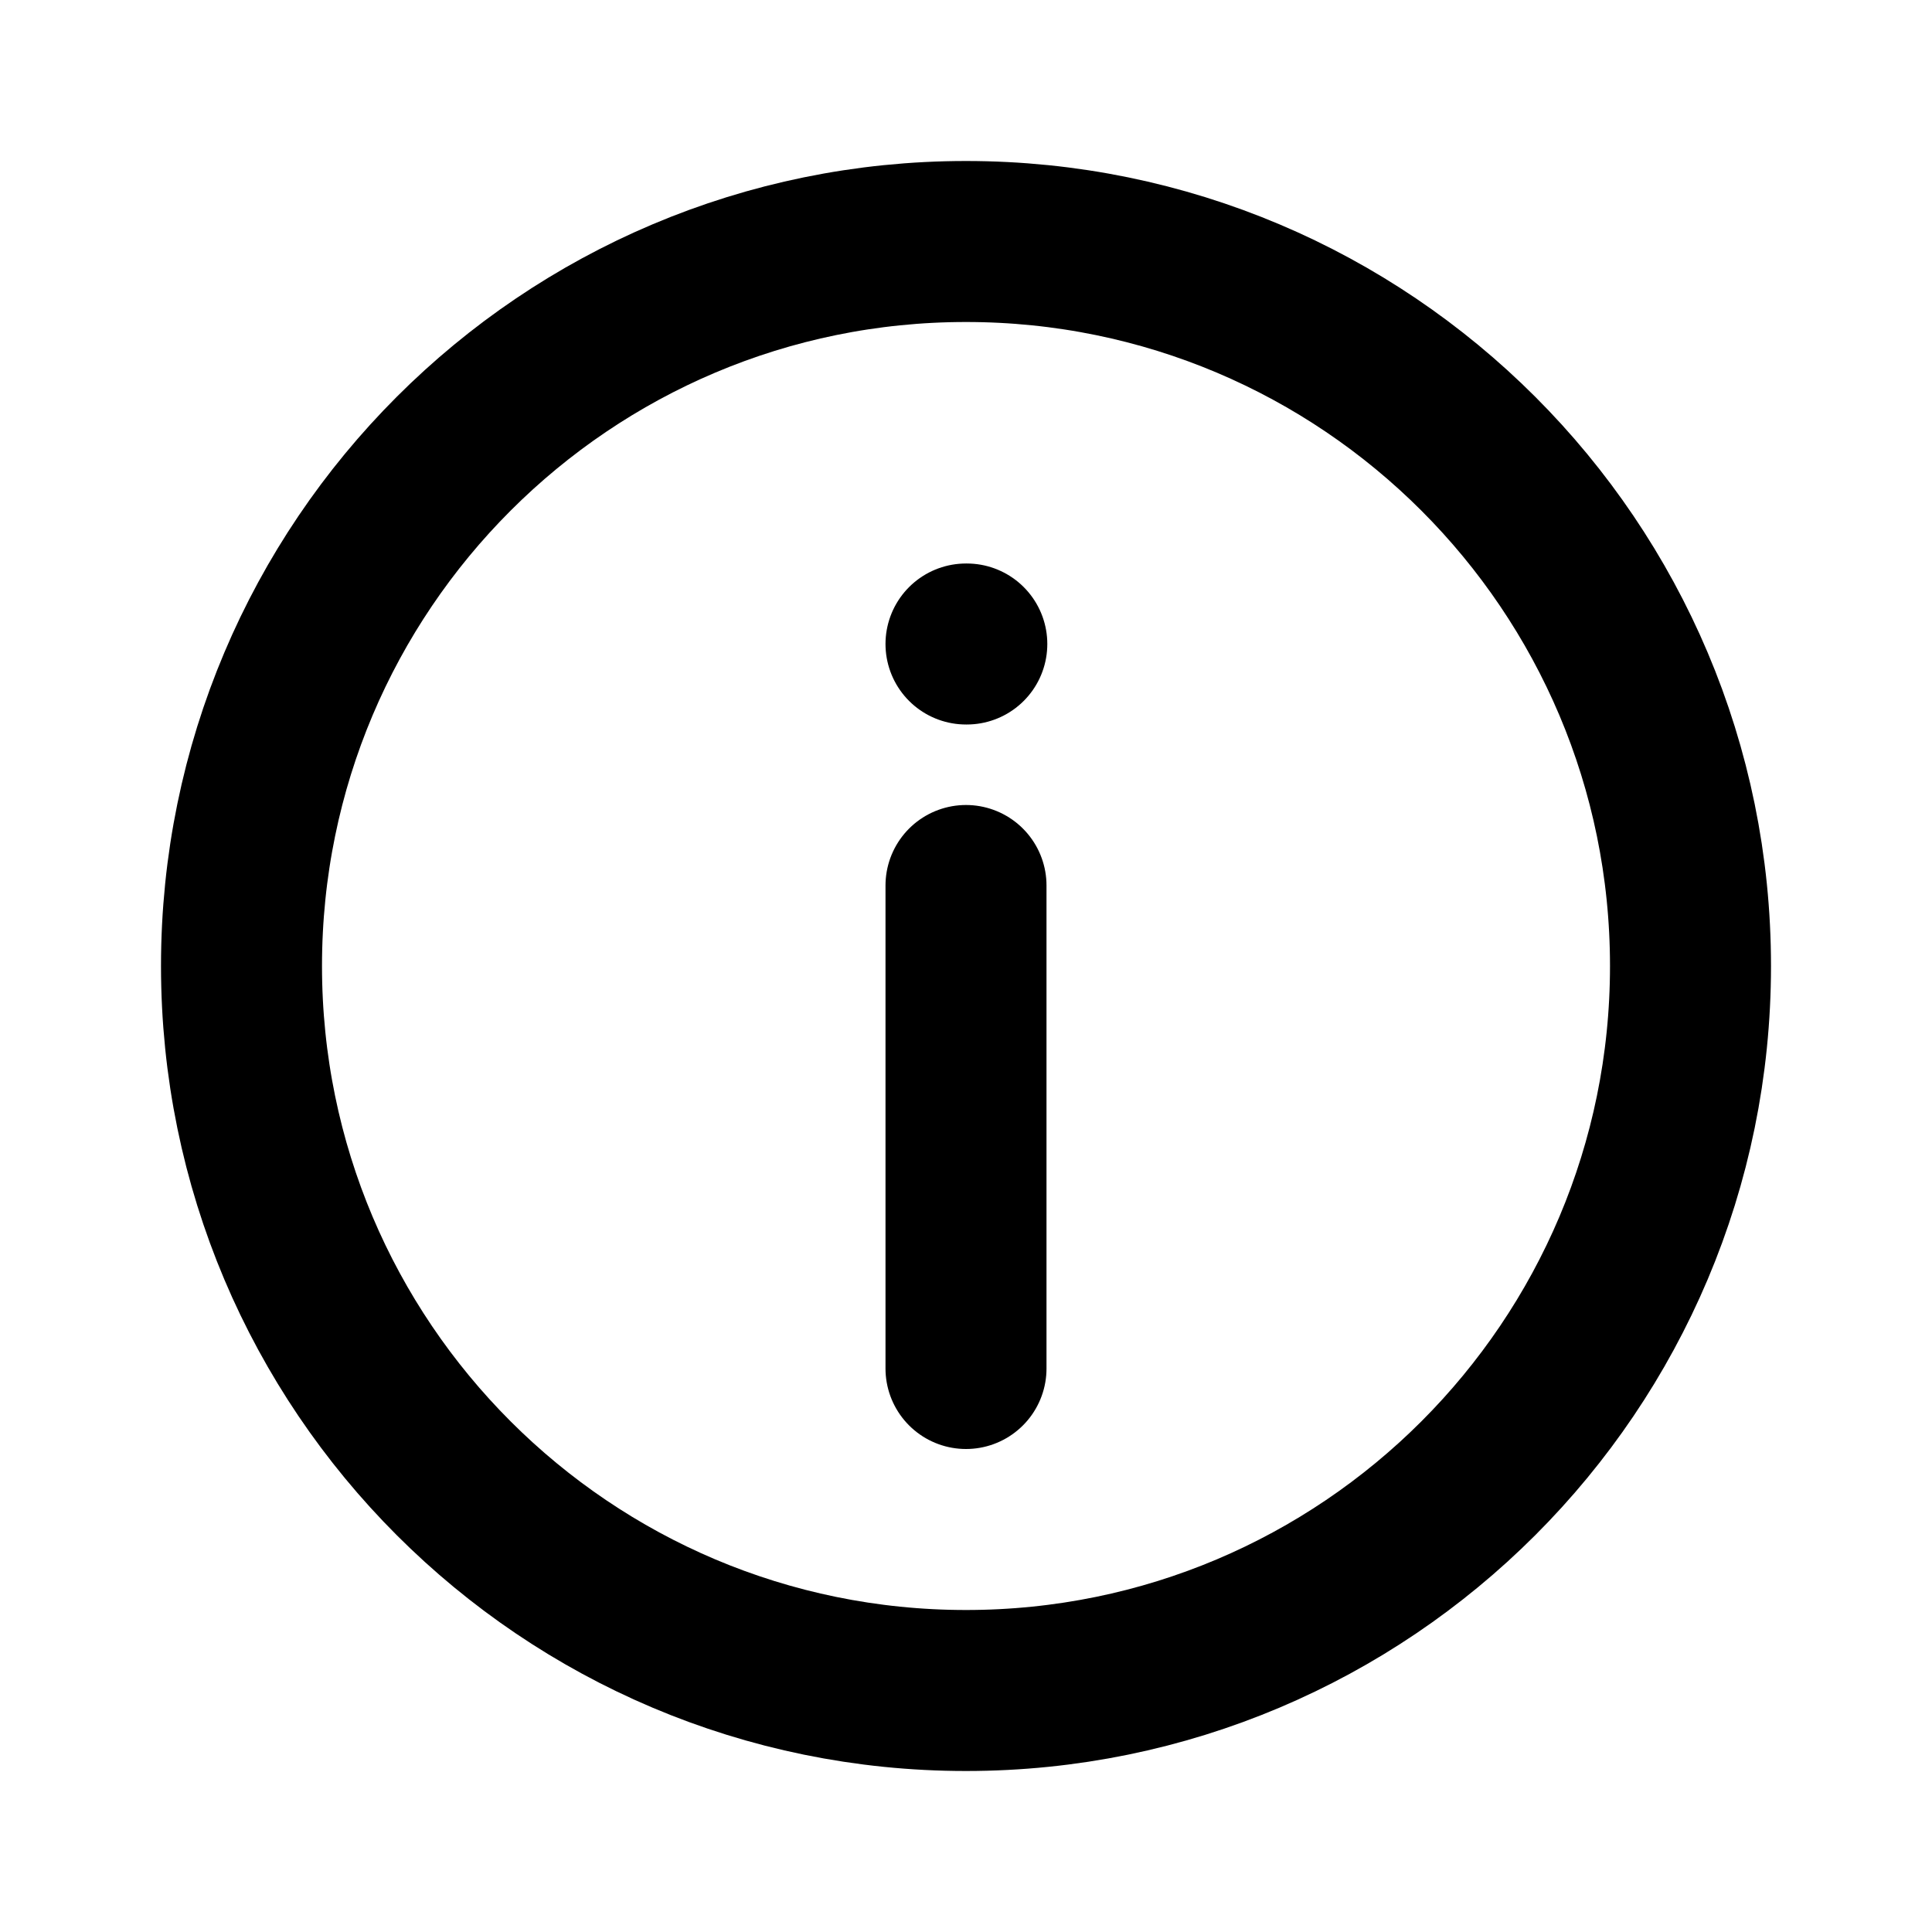
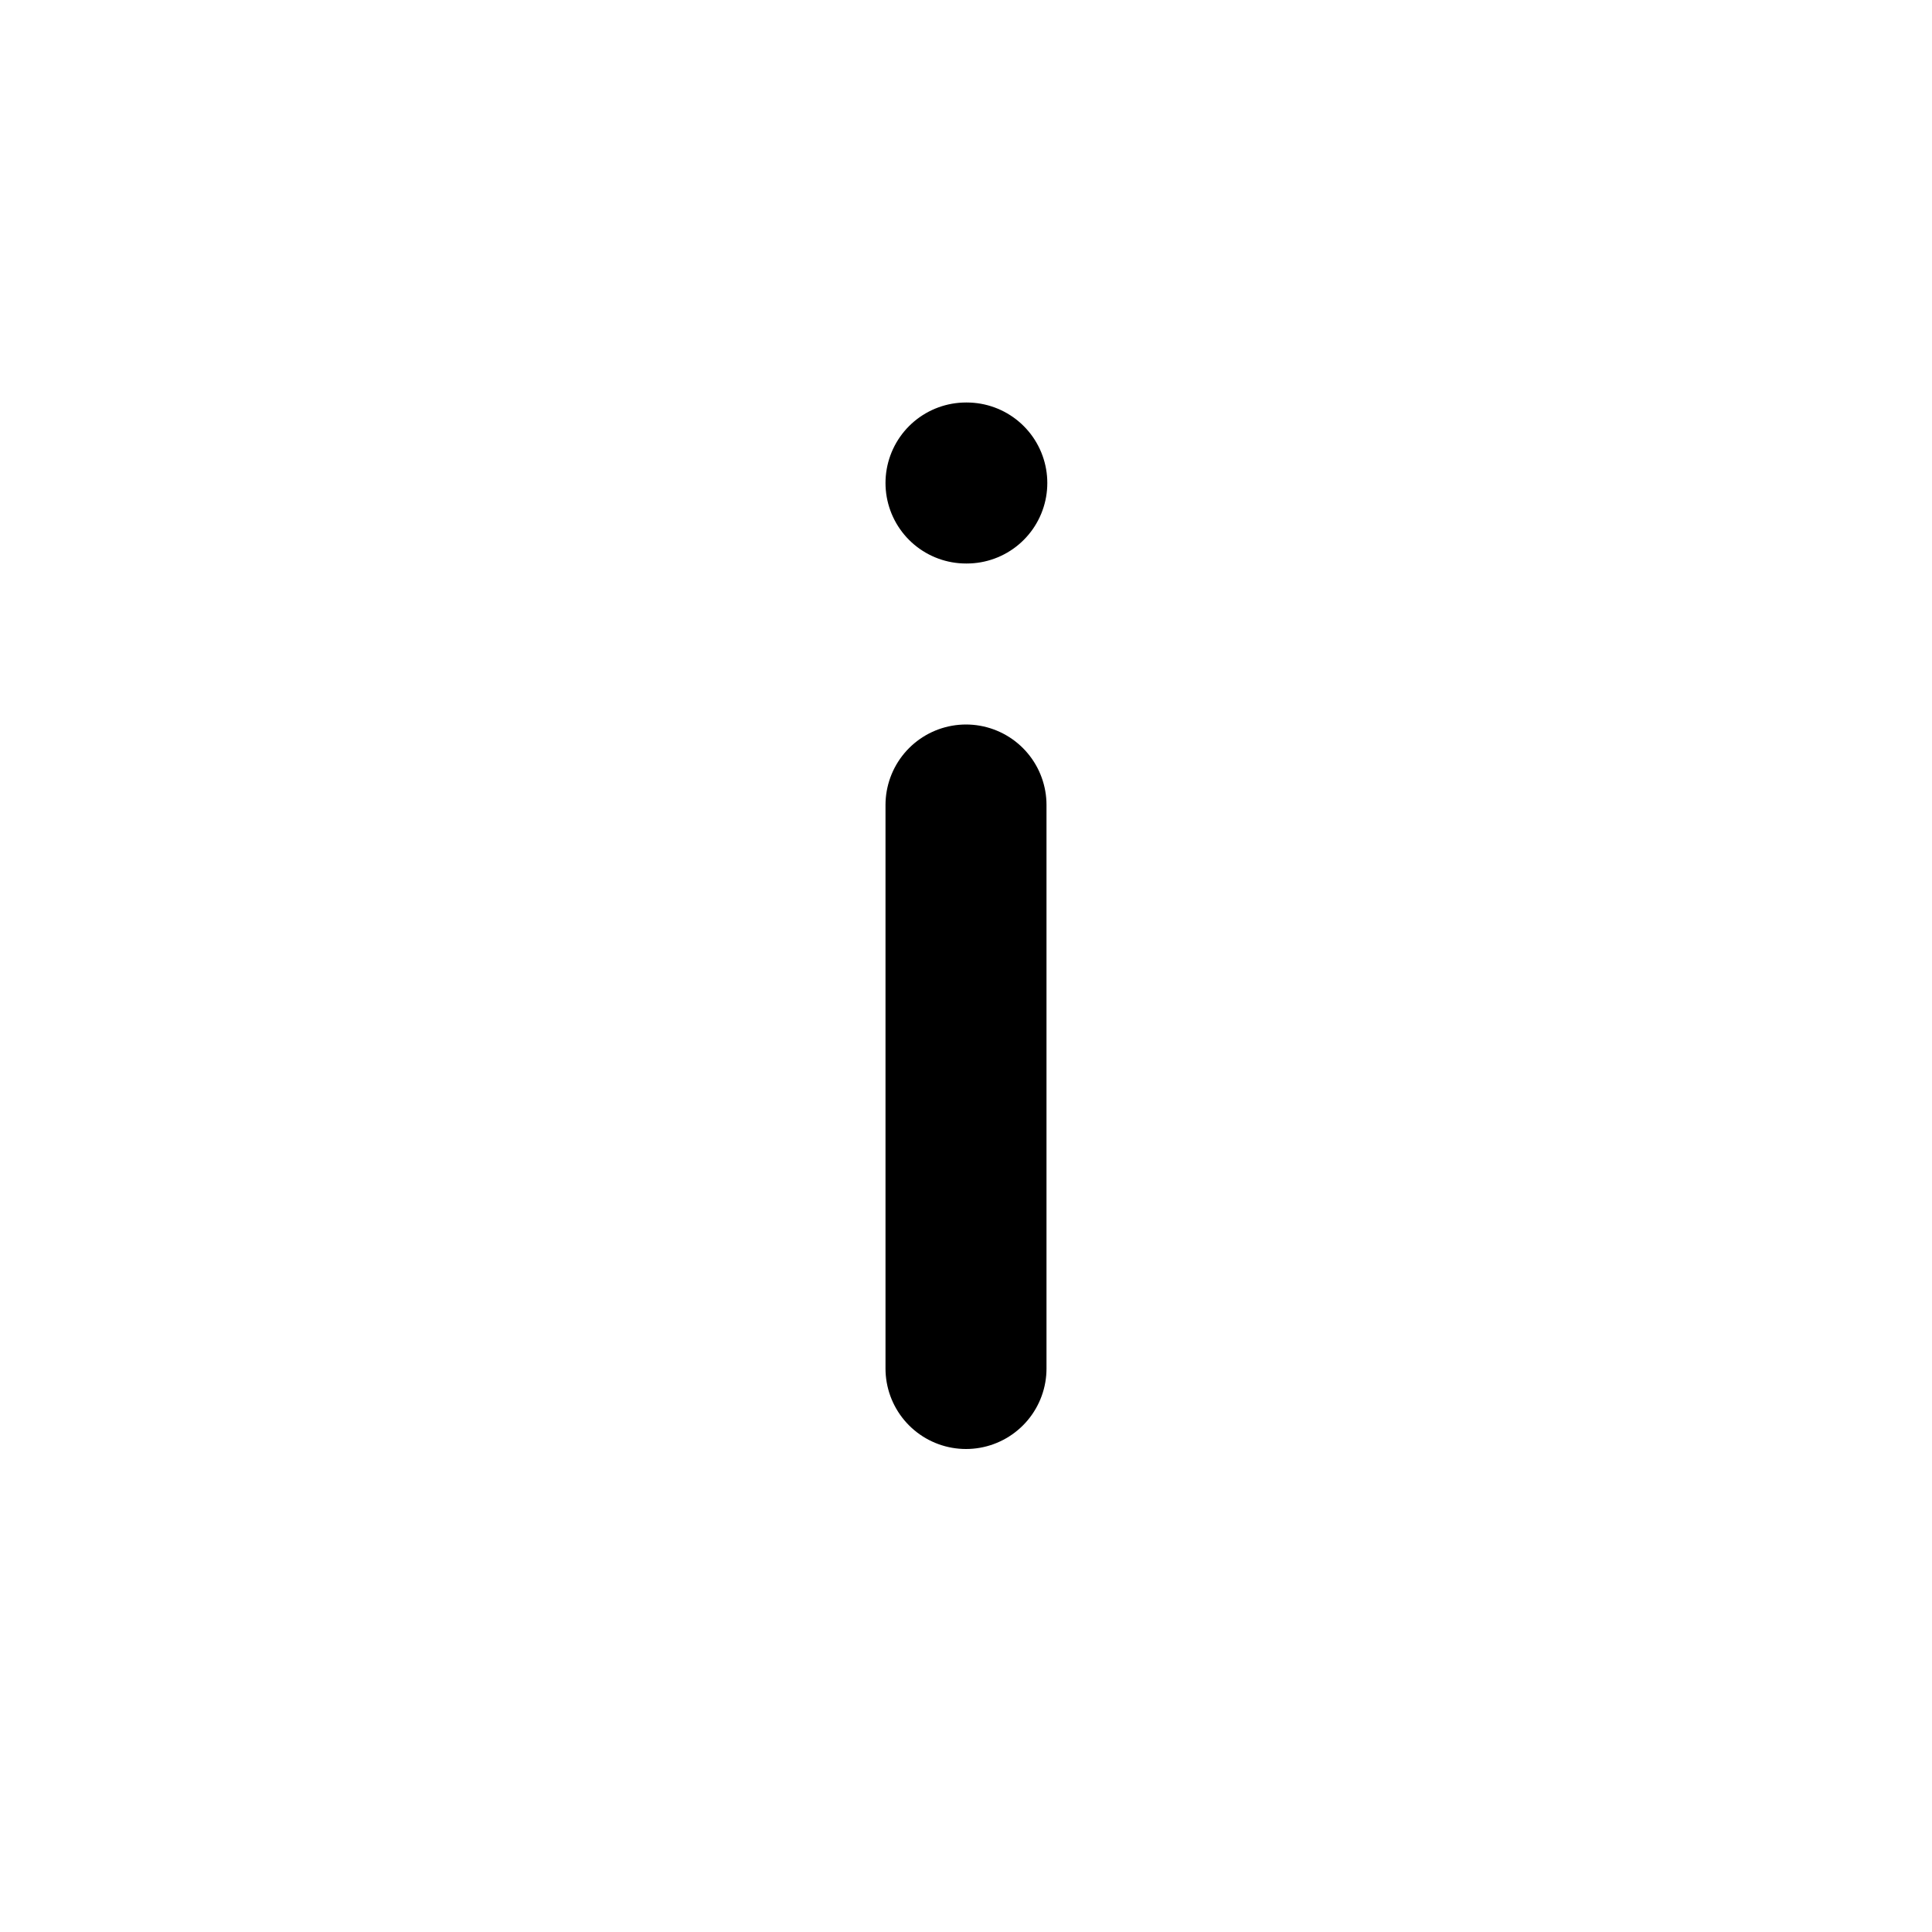
<svg xmlns="http://www.w3.org/2000/svg" viewBox="0 0 24 24" fill="none" stroke="currentColor" stroke-width="2" stroke-linecap="round" stroke-linejoin="round">
-   <circle cx="12" cy="12" r="9" />
-   <path d="M12 11v6M12 8h.01" />
+   <path d="M12 10v7" />
+   <path d="M12 6h.01" />
</svg>
